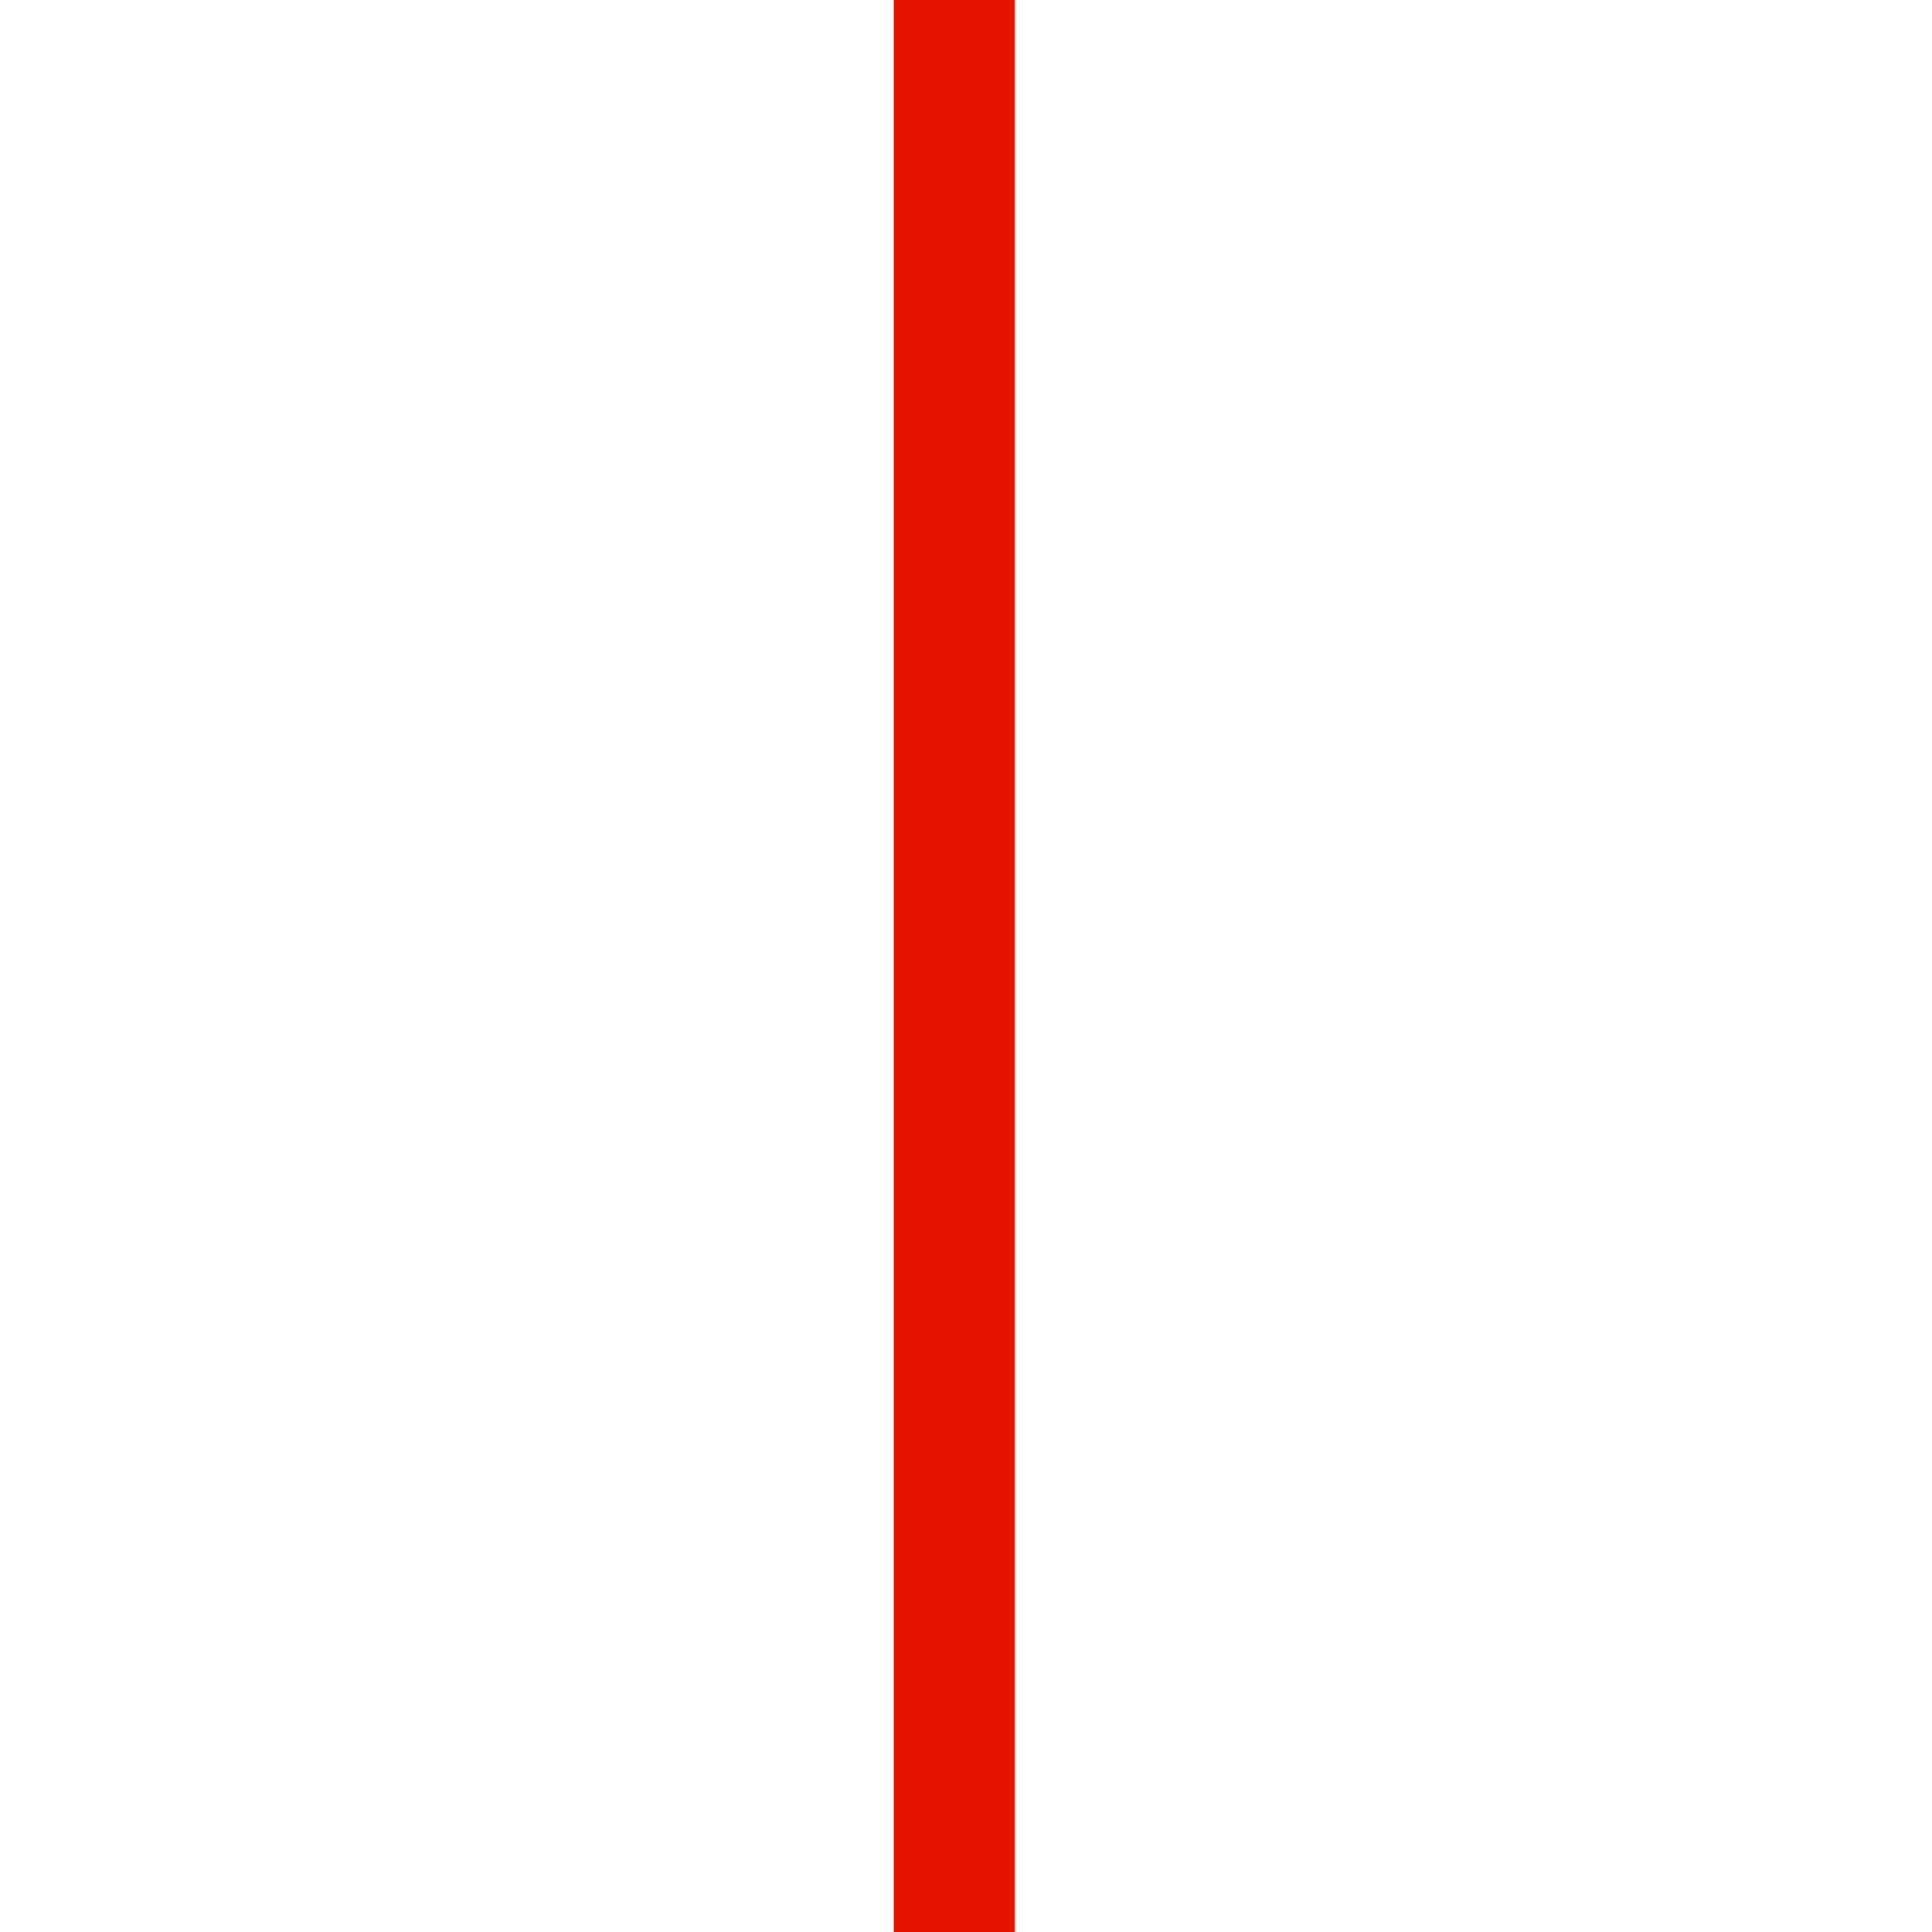
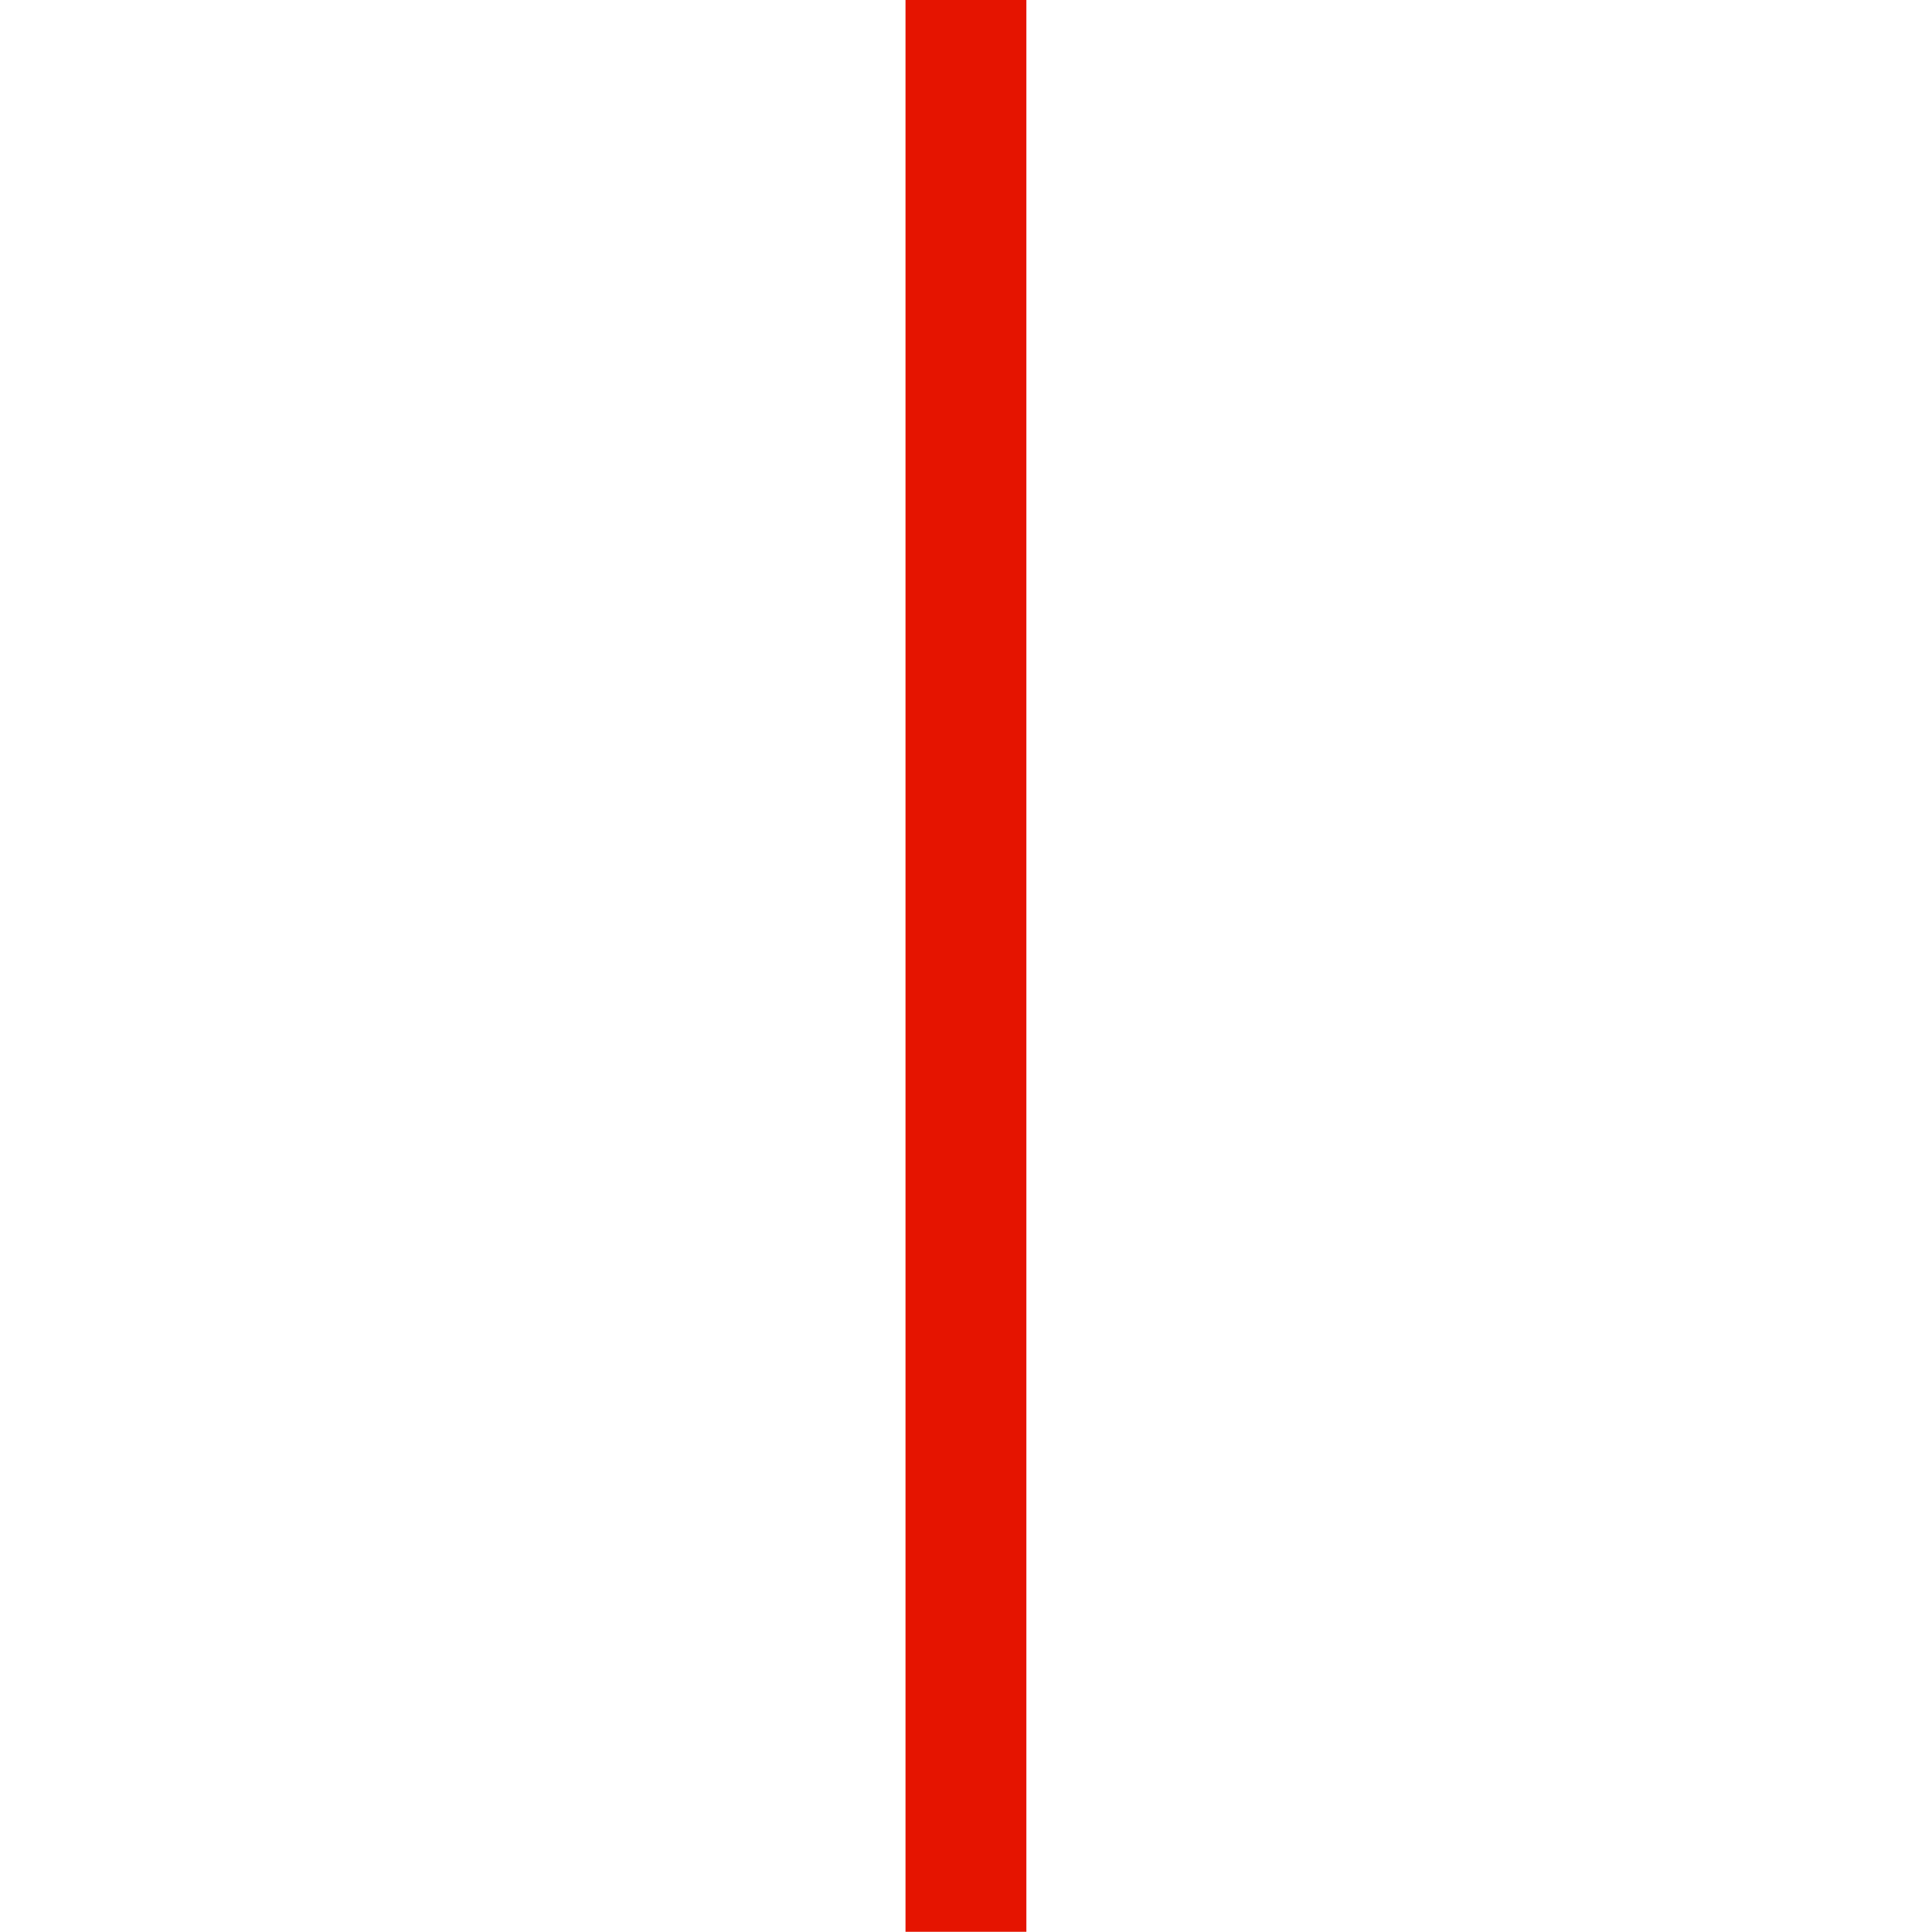
<svg xmlns="http://www.w3.org/2000/svg" width="16" height="16" viewBox="0 0 16 16" fill="currentColor" version="1.1" id="svg1">
-   <defs id="defs1" />
-   <rect style="fill:#e51400;fill-opacity:1;stroke-width:3.153" id="rect2" width="1.001" height="16.017" x="7.402" y="-0.015" />
+   <defs id="defs1">
+     <clipPath clipPathUnits="userSpaceOnUse" id="clipPath12">
+       <rect style="display:inline;fill:none;stroke-width:1.001" id="rect12" width="16" height="16" x="0" y="0" />
+     </clipPath>
+     <clipPath clipPathUnits="userSpaceOnUse" id="clipPath13">
+       <rect style="display:inline;fill:none;stroke-width:1.001" id="rect13" width="16" height="16" x="0" y="0" />
+     </clipPath>
+     <clipPath clipPathUnits="userSpaceOnUse" id="clipPath14">
+       <rect style="display:inline;fill:none;stroke-width:1.001" id="rect14" width="16" height="16" x="0" y="0" />
+     </clipPath>
+     <clipPath clipPathUnits="userSpaceOnUse" id="clipPath15">
+       <rect style="display:inline;fill:none;stroke-width:1.001" id="rect15" width="16" height="16" x="0" y="0" />
+     </clipPath>
+     <clipPath clipPathUnits="userSpaceOnUse" id="clipPath16">
+       <rect style="fill:none;stroke-width:0.583" id="rect17" width="5.435" height="16" x="10.565" y="0" />
+     </clipPath>
+     <clipPath clipPathUnits="userSpaceOnUse" id="clipPath17">
+       <rect style="fill:none;stroke-width:0.436" id="rect18" width="16" height="3.045" x="0" y="0" />
+     </clipPath>
+   </defs>
+   <rect style="fill:#e51400;fill-opacity:1;stroke-width:1.581" id="rect2-5" width="1.001" height="4.03" x="7.499" y="-0.934" clip-path="url(#clipPath17)" transform="scale(1,5.253998)" />
</svg>
